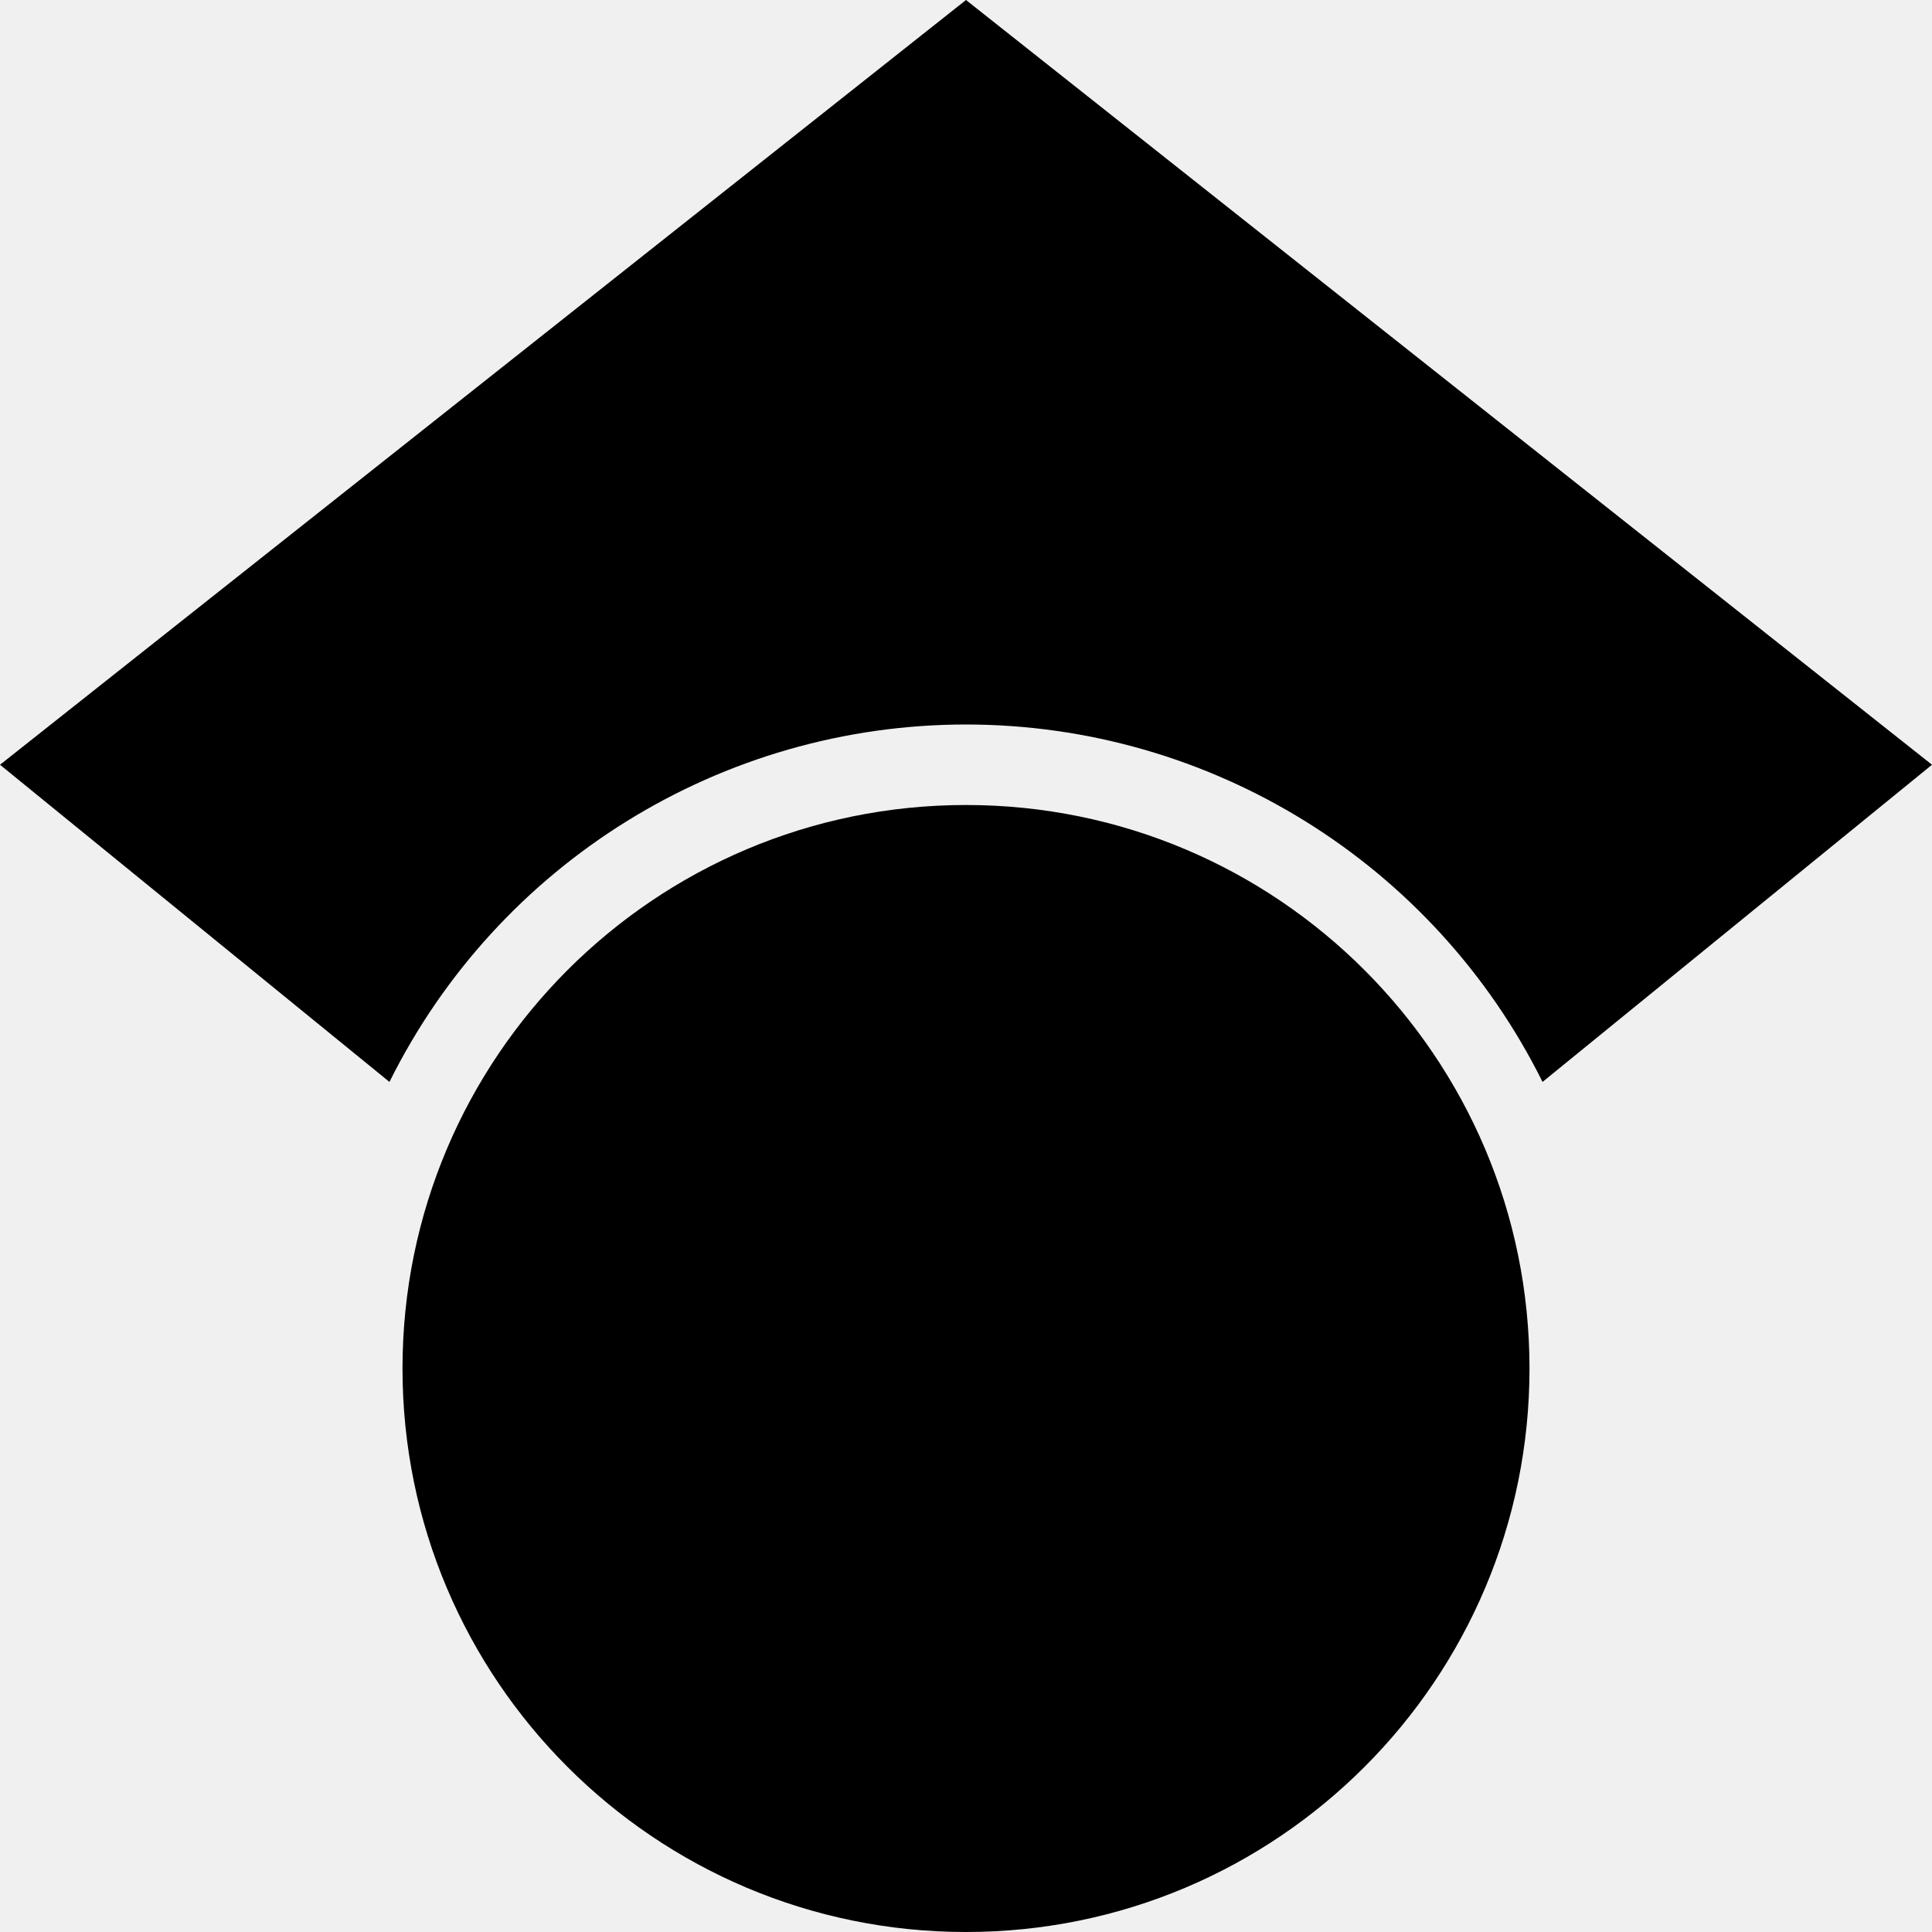
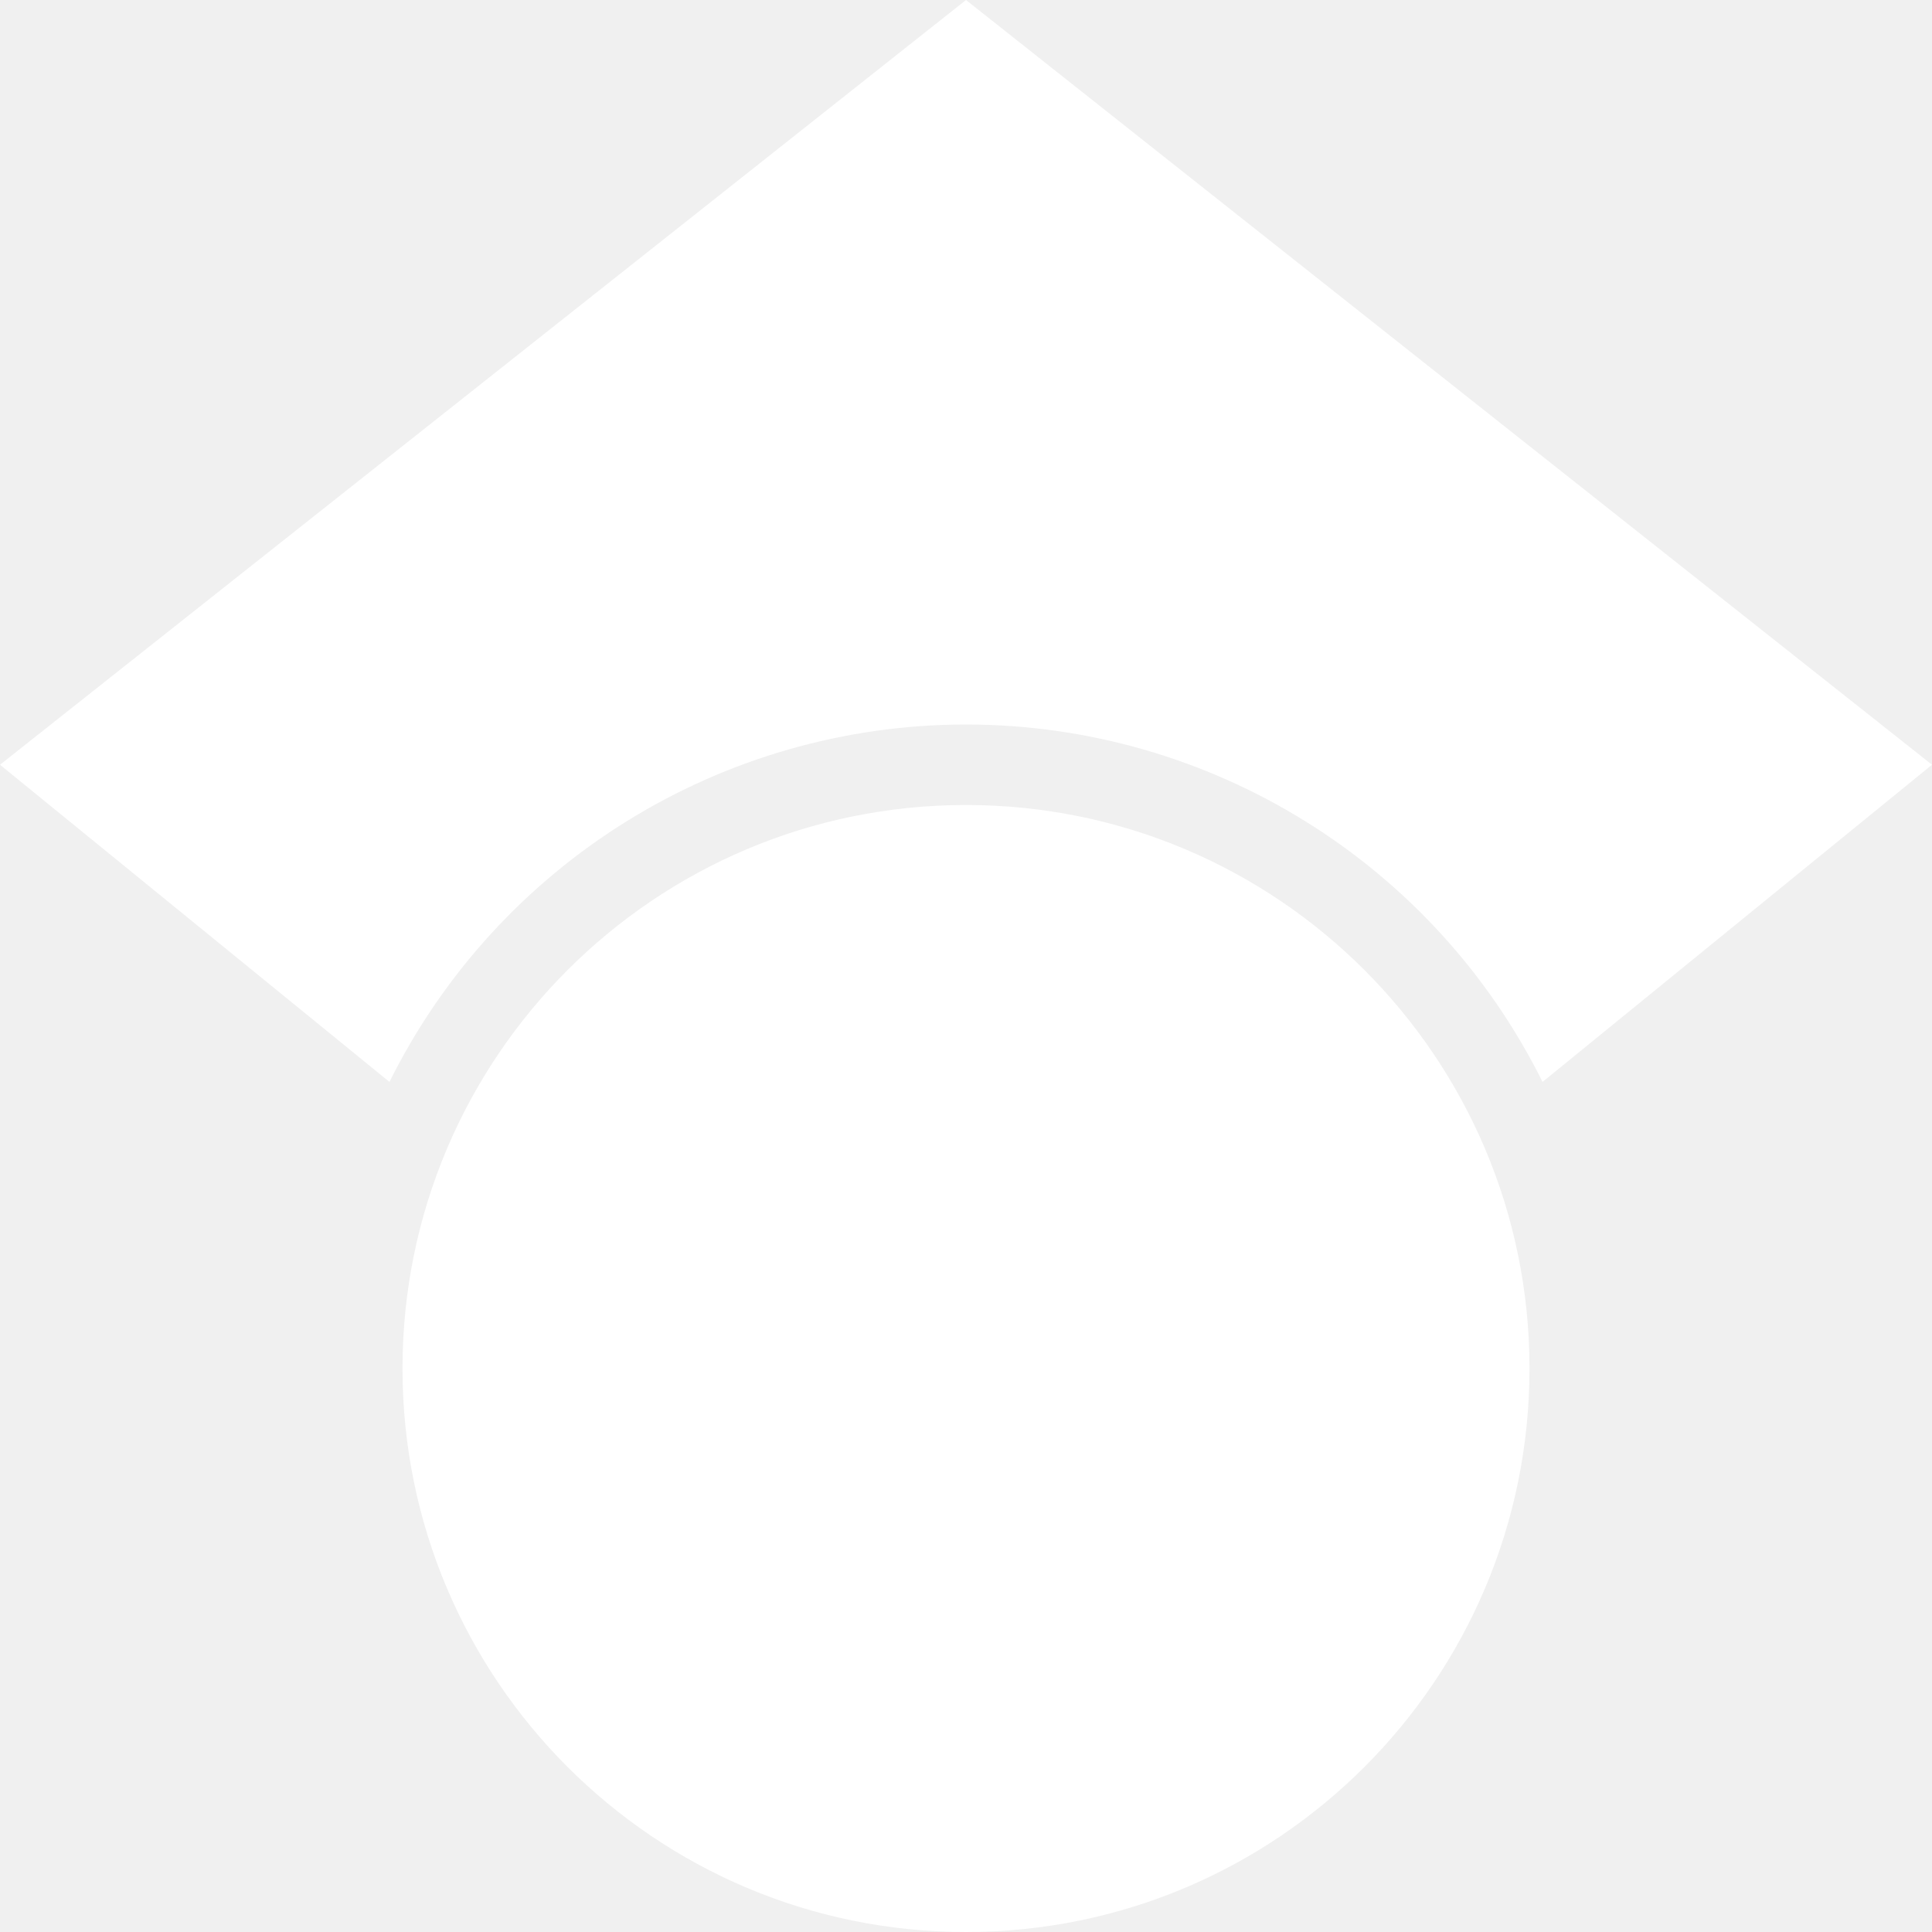
- <svg xmlns="http://www.w3.org/2000/svg" fill="#000000" width="800px" height="800px" viewBox="0 0 24 24" role="img">
+ <svg xmlns="http://www.w3.org/2000/svg" fill="#ffffff" width="800px" height="800px" viewBox="0 0 24 24" role="img">
  <path d="M12 24a7 7 0 1 1 0-14 7 7 0 0 1 0 14zm0-24L0 9.5l4.838 3.94A8 8 0 0 1 12 9a8 8 0 0 1 7.162 4.44L24 9.5z" />
</svg>
